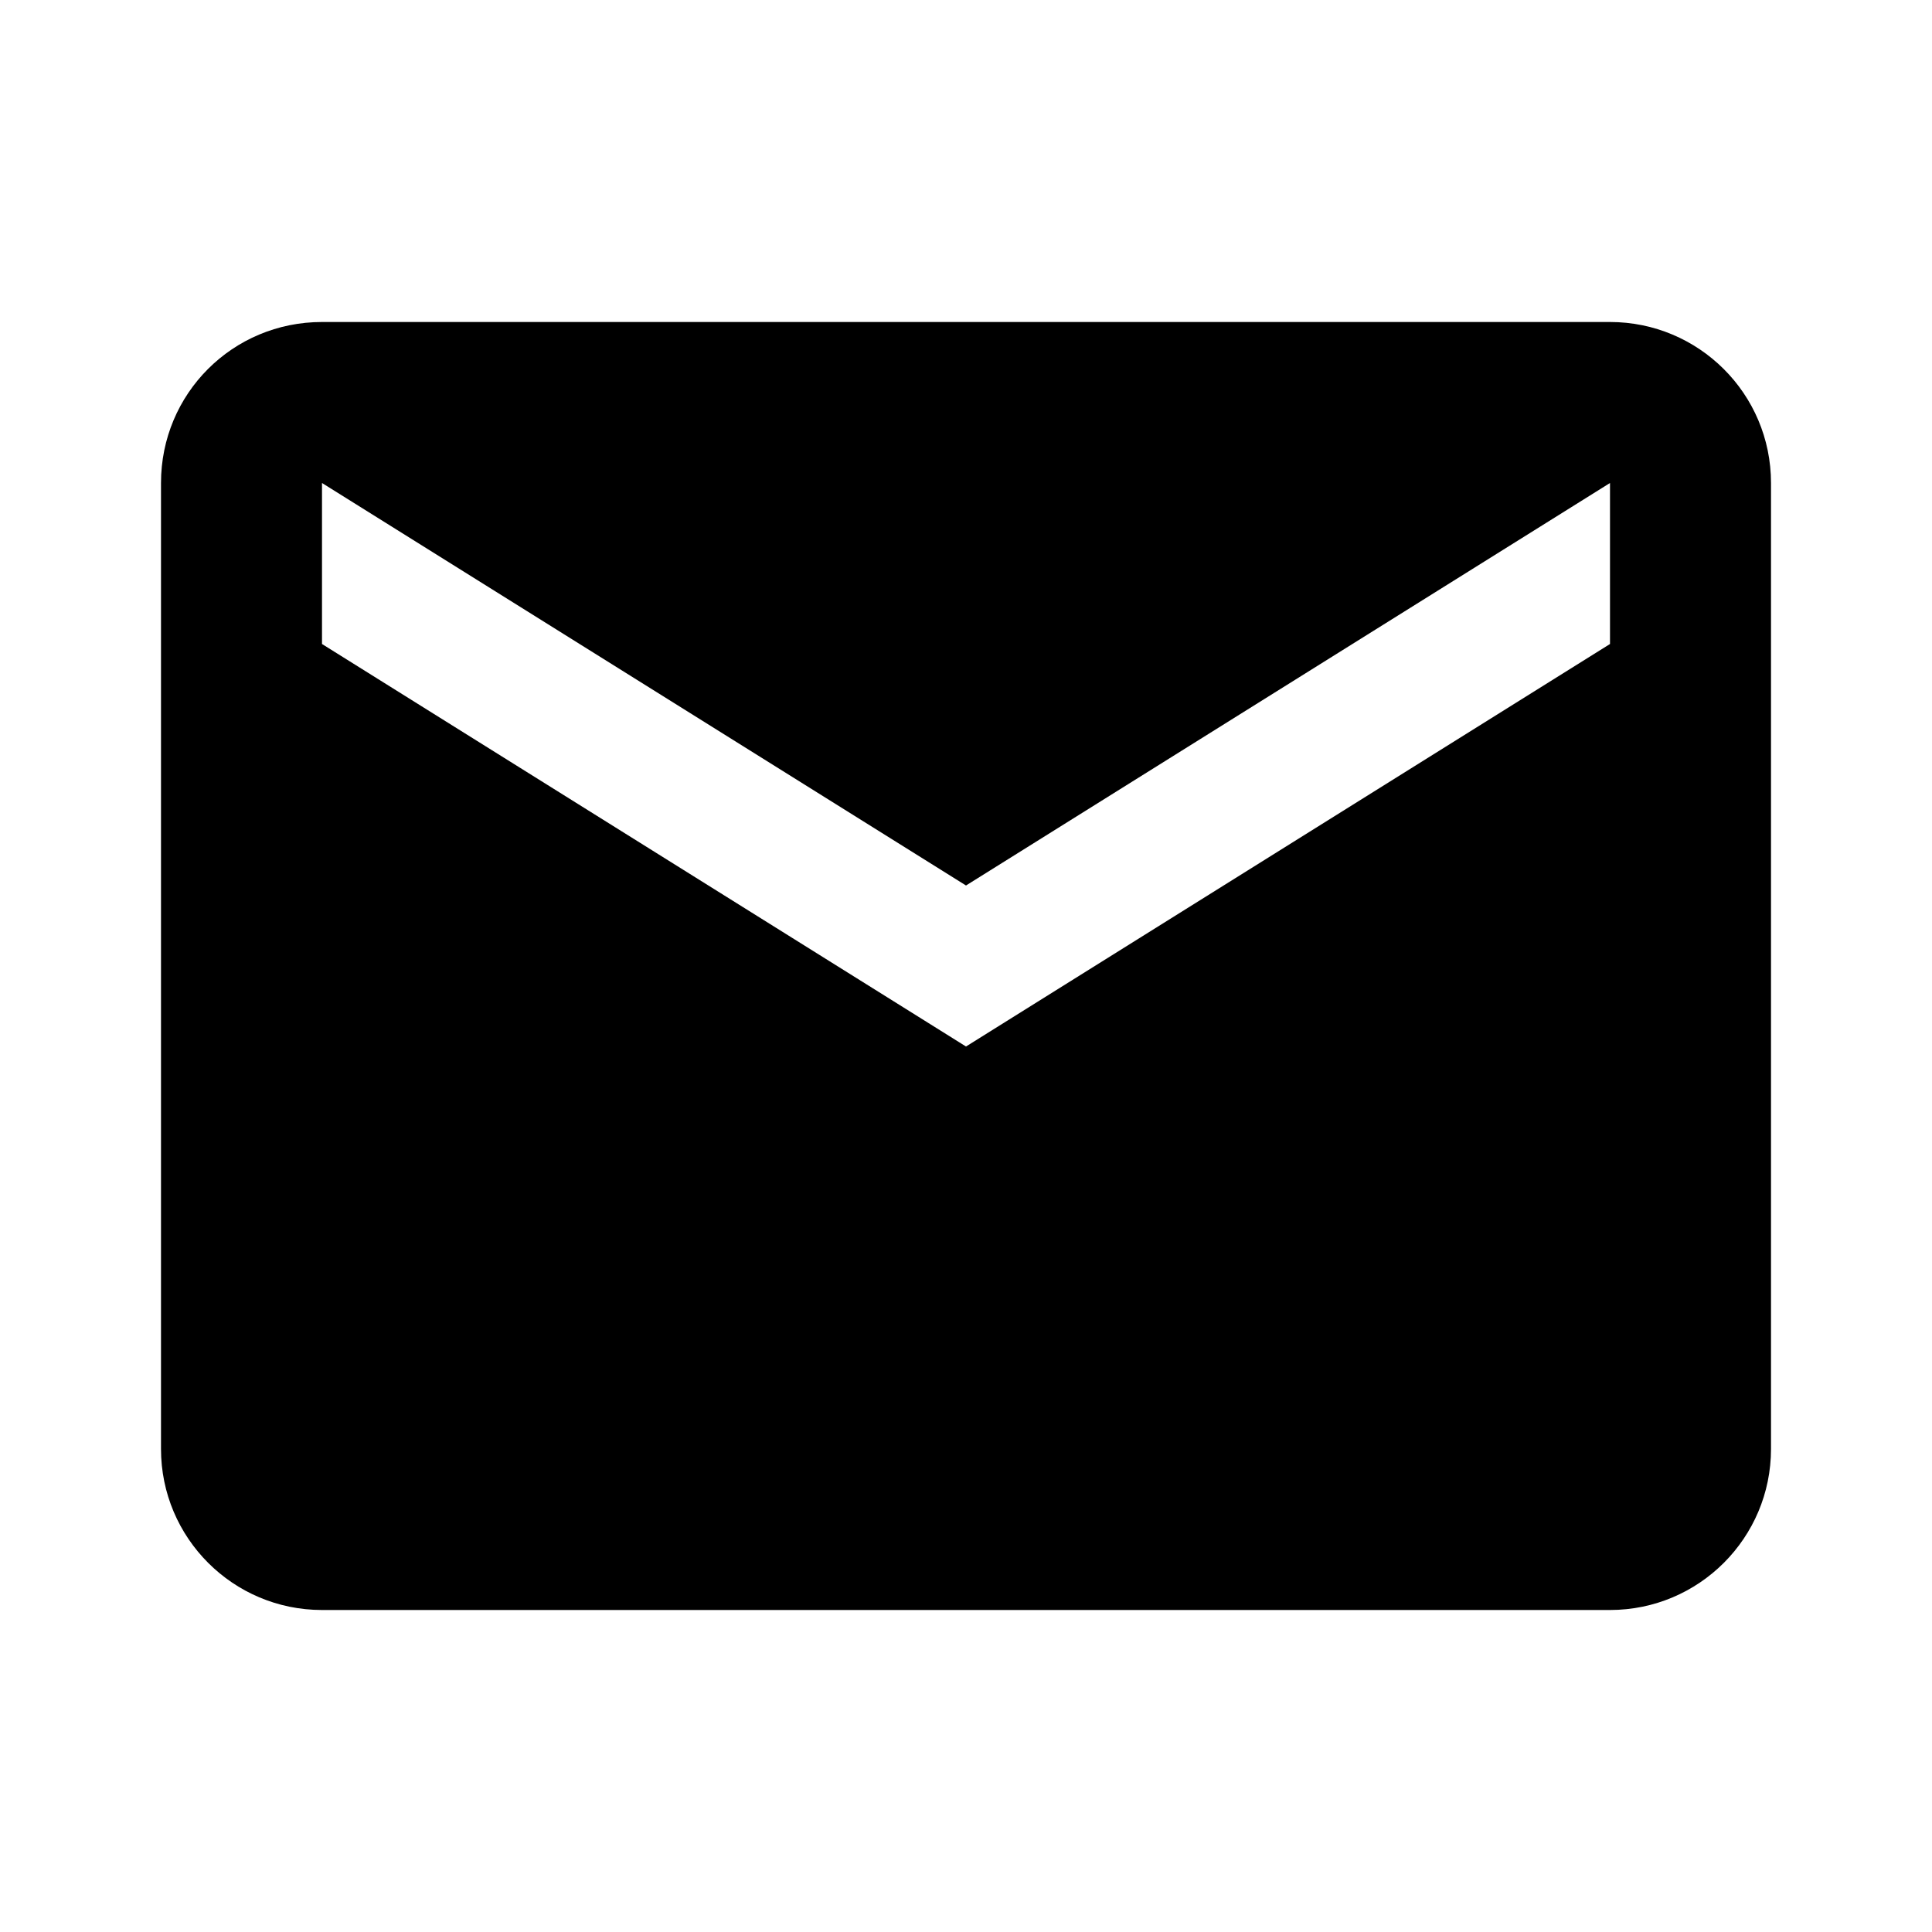
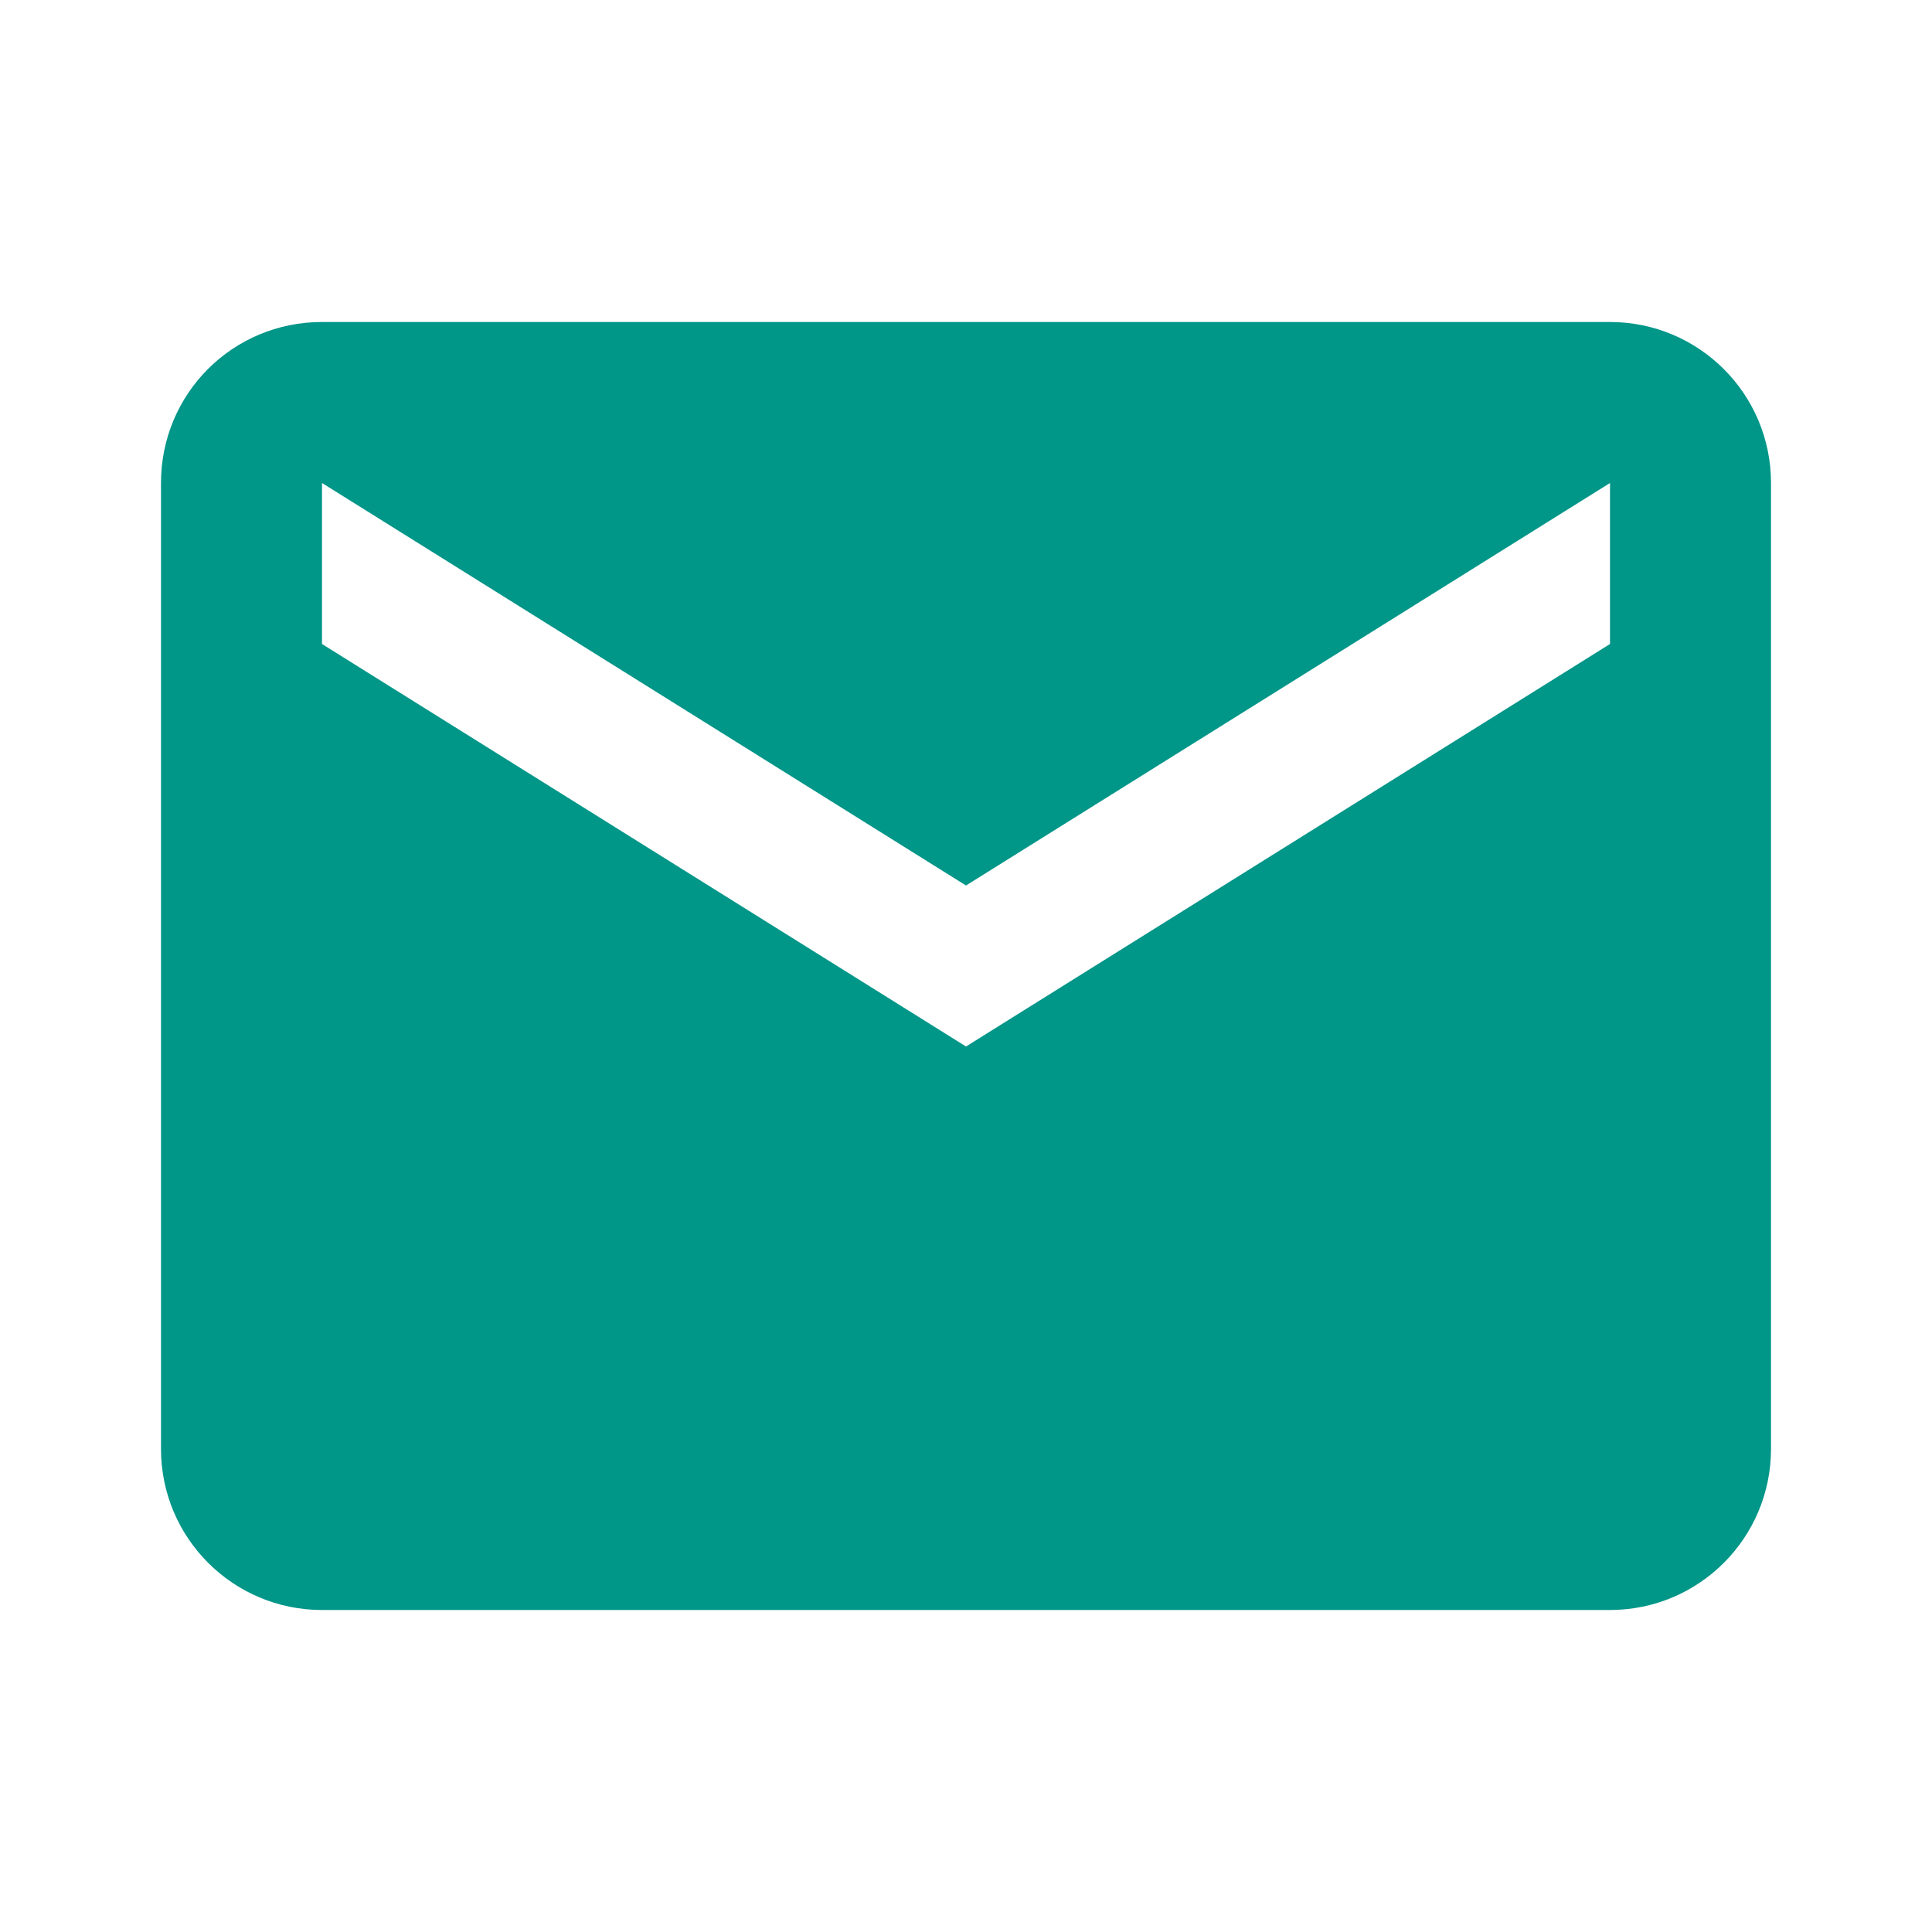
- <svg xmlns="http://www.w3.org/2000/svg" id="mdi-email" viewBox="0 0 24 24">
+ <svg xmlns="http://www.w3.org/2000/svg" id="mdi-email" viewBox="0 0 24 24" fill="rgb(0, 150, 136)">
  <path d="M20,8L12,13L4,8V6L12,11L20,6M20,4H4C2.89,4 2,4.89 2,6V18A2,2 0 0,0 4,20H20A2,2 0 0,0 22,18V6C22,4.89 21.1,4 20,4Z" />
</svg>
